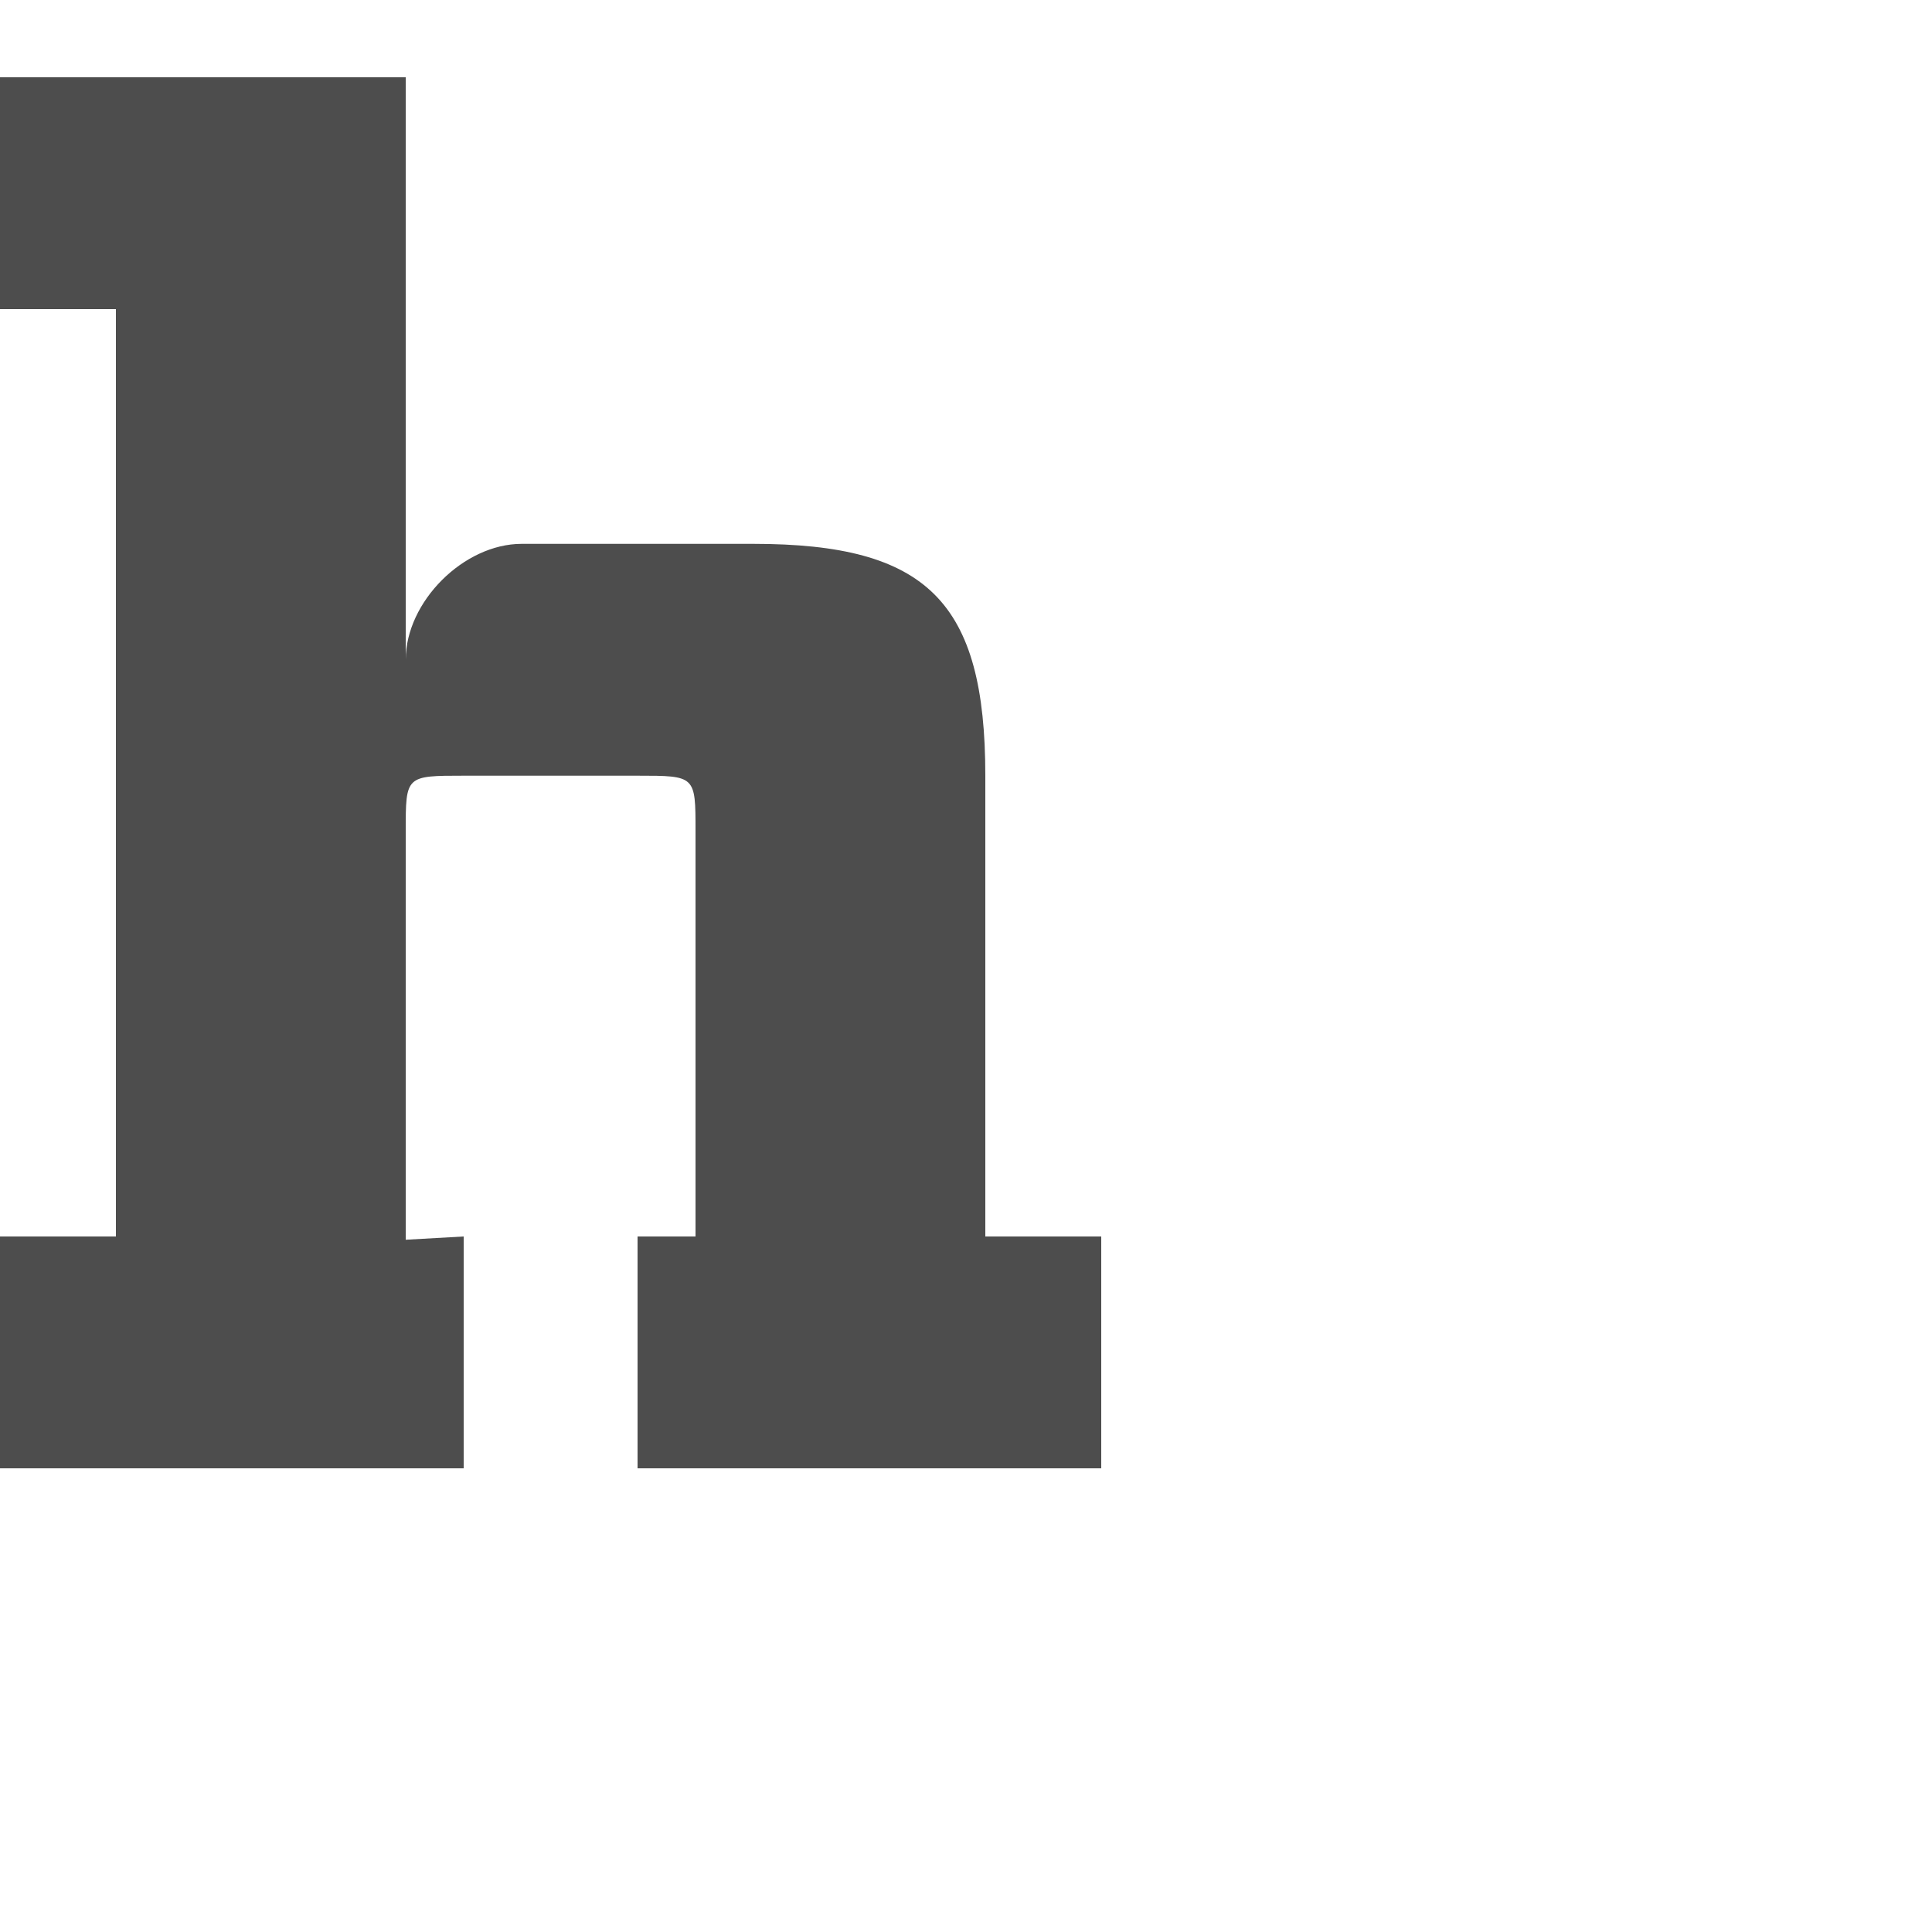
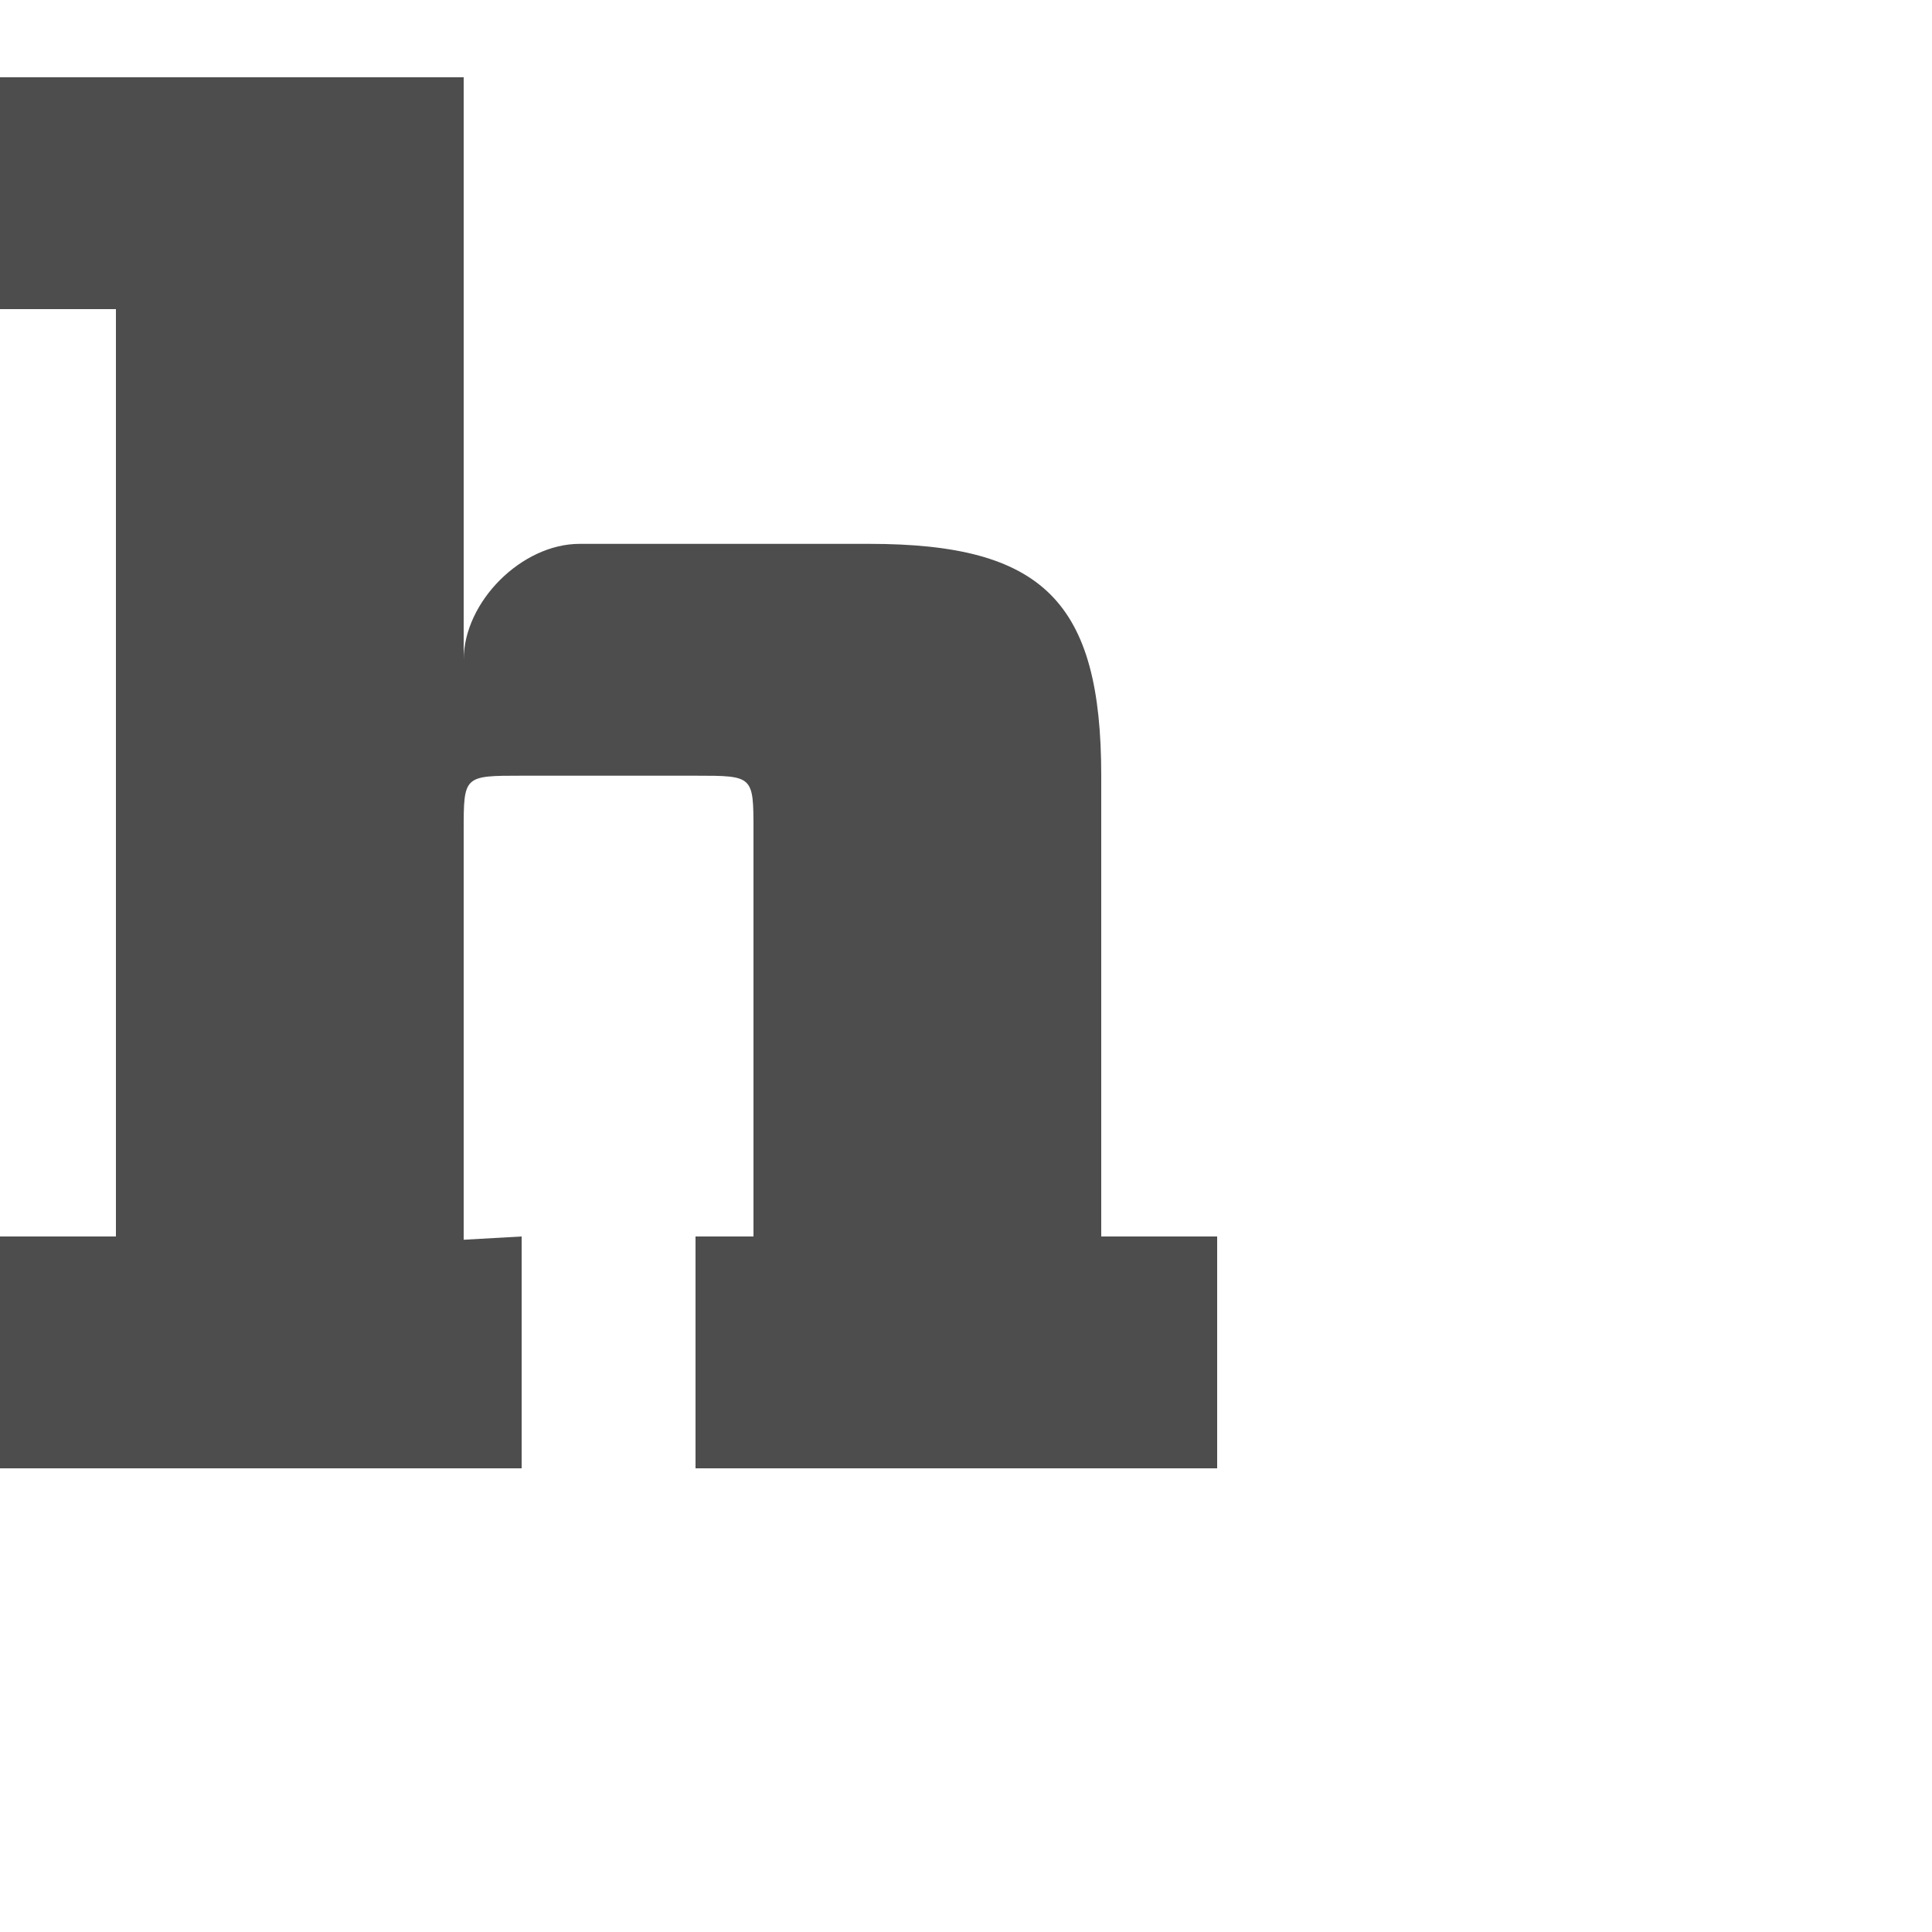
<svg xmlns="http://www.w3.org/2000/svg" width="1000" height="1000" id="svg3092" version="1.1">
  <defs id="defs5498" />
  <g id="layer1">
-     <path style="fill:#4d4d4d;fill-rule:evenodd;stroke:none" d="m 0,40 0,120 60,0 0,480 -60,0 0,120 240,0 0,-120 -30,1.688 L 210,430 c 0,-28.5 0,-28.5 30,-28.5 l 90,0 c 30,0 30,0 30,28.5 l 0,210 -30,0 0,120 240,0 0,-120 -60,0 0,-238.5 c 0,-90 -30,-120 -120,-120 l -120,0 c -30,0 -60,30 -60,60 L 210,40 z" id="path3559" />
+     <path style="fill:#4d4d4d;fill-rule:evenodd;stroke:none" d="m 0,40 0,120 60,0 0,480 -60,0 0,120 270,0 0,-120 -30,1.688 L 240,430 c 0,-28.5 0,-28.5 30,-28.5 l 90,0 c 30,0 30,0 30,28.5 l 0,210 -30,0 0,120 270,0 0,-120 -60,0 0,-238.5 c 0,-90 -30,-120 -120,-120 l -150,0 c -30,0 -60,30 -60,60 L 240,40 z" id="path3559" />
  </g>
</svg>
